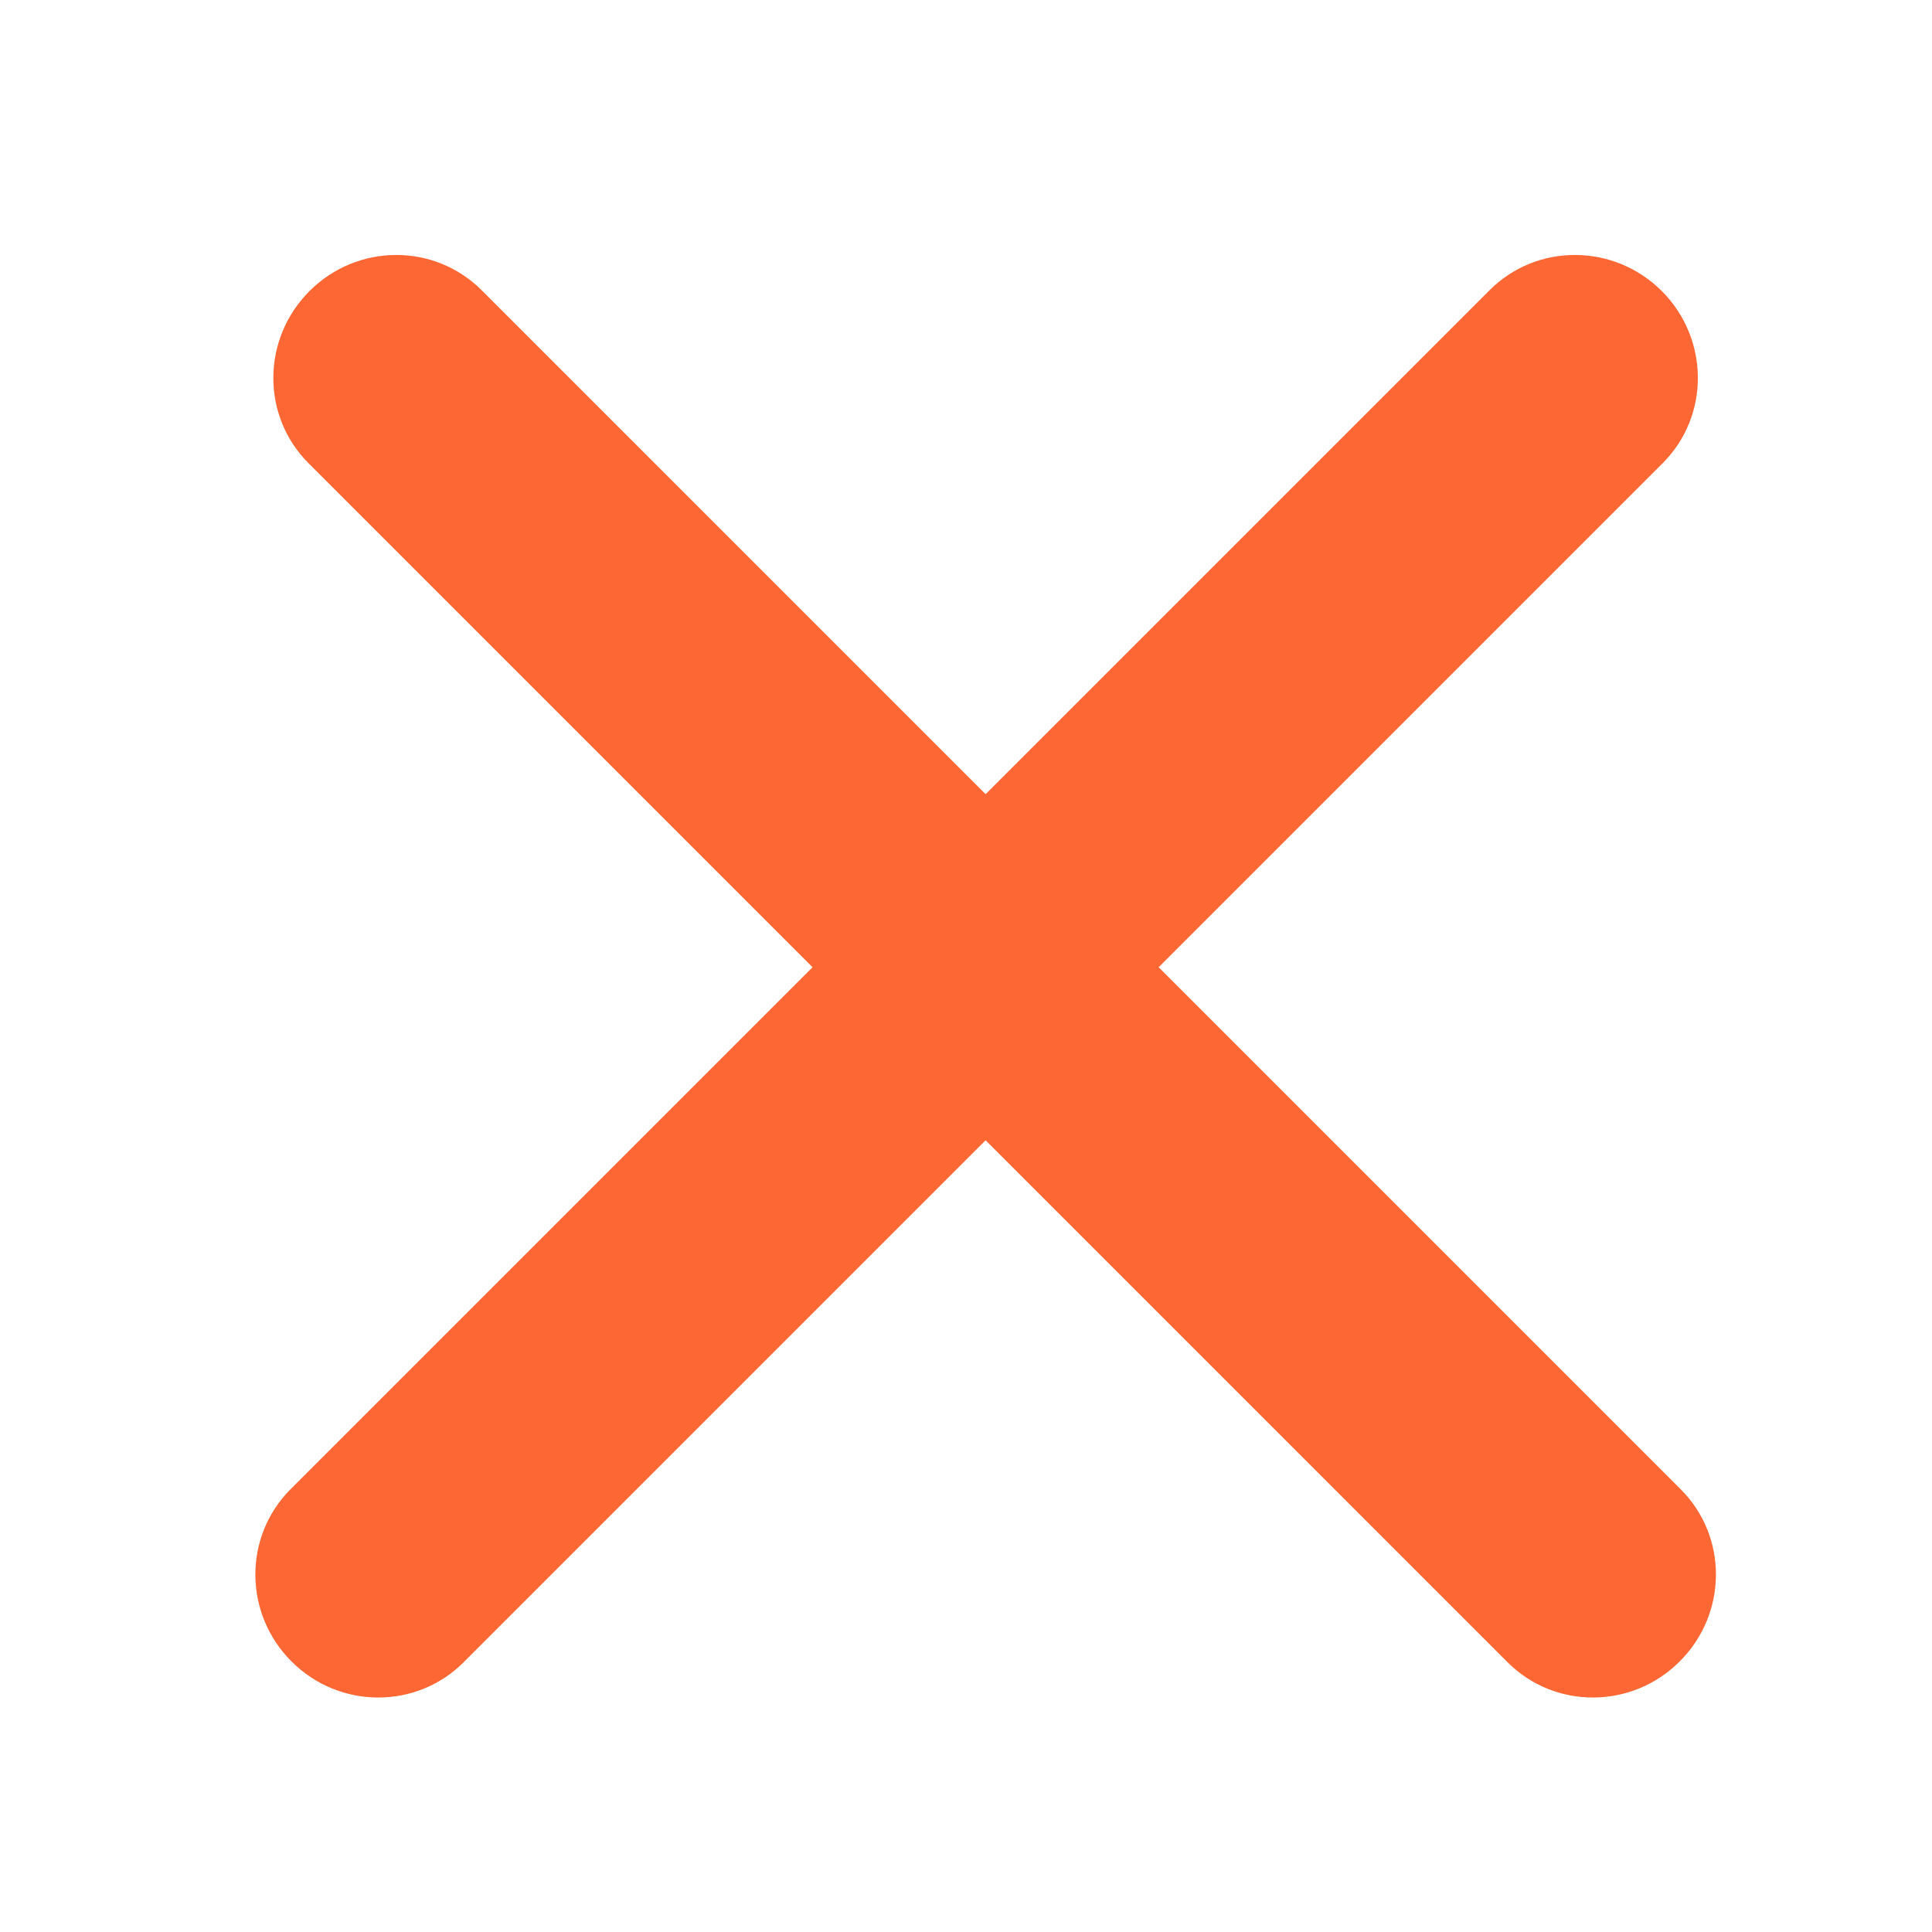
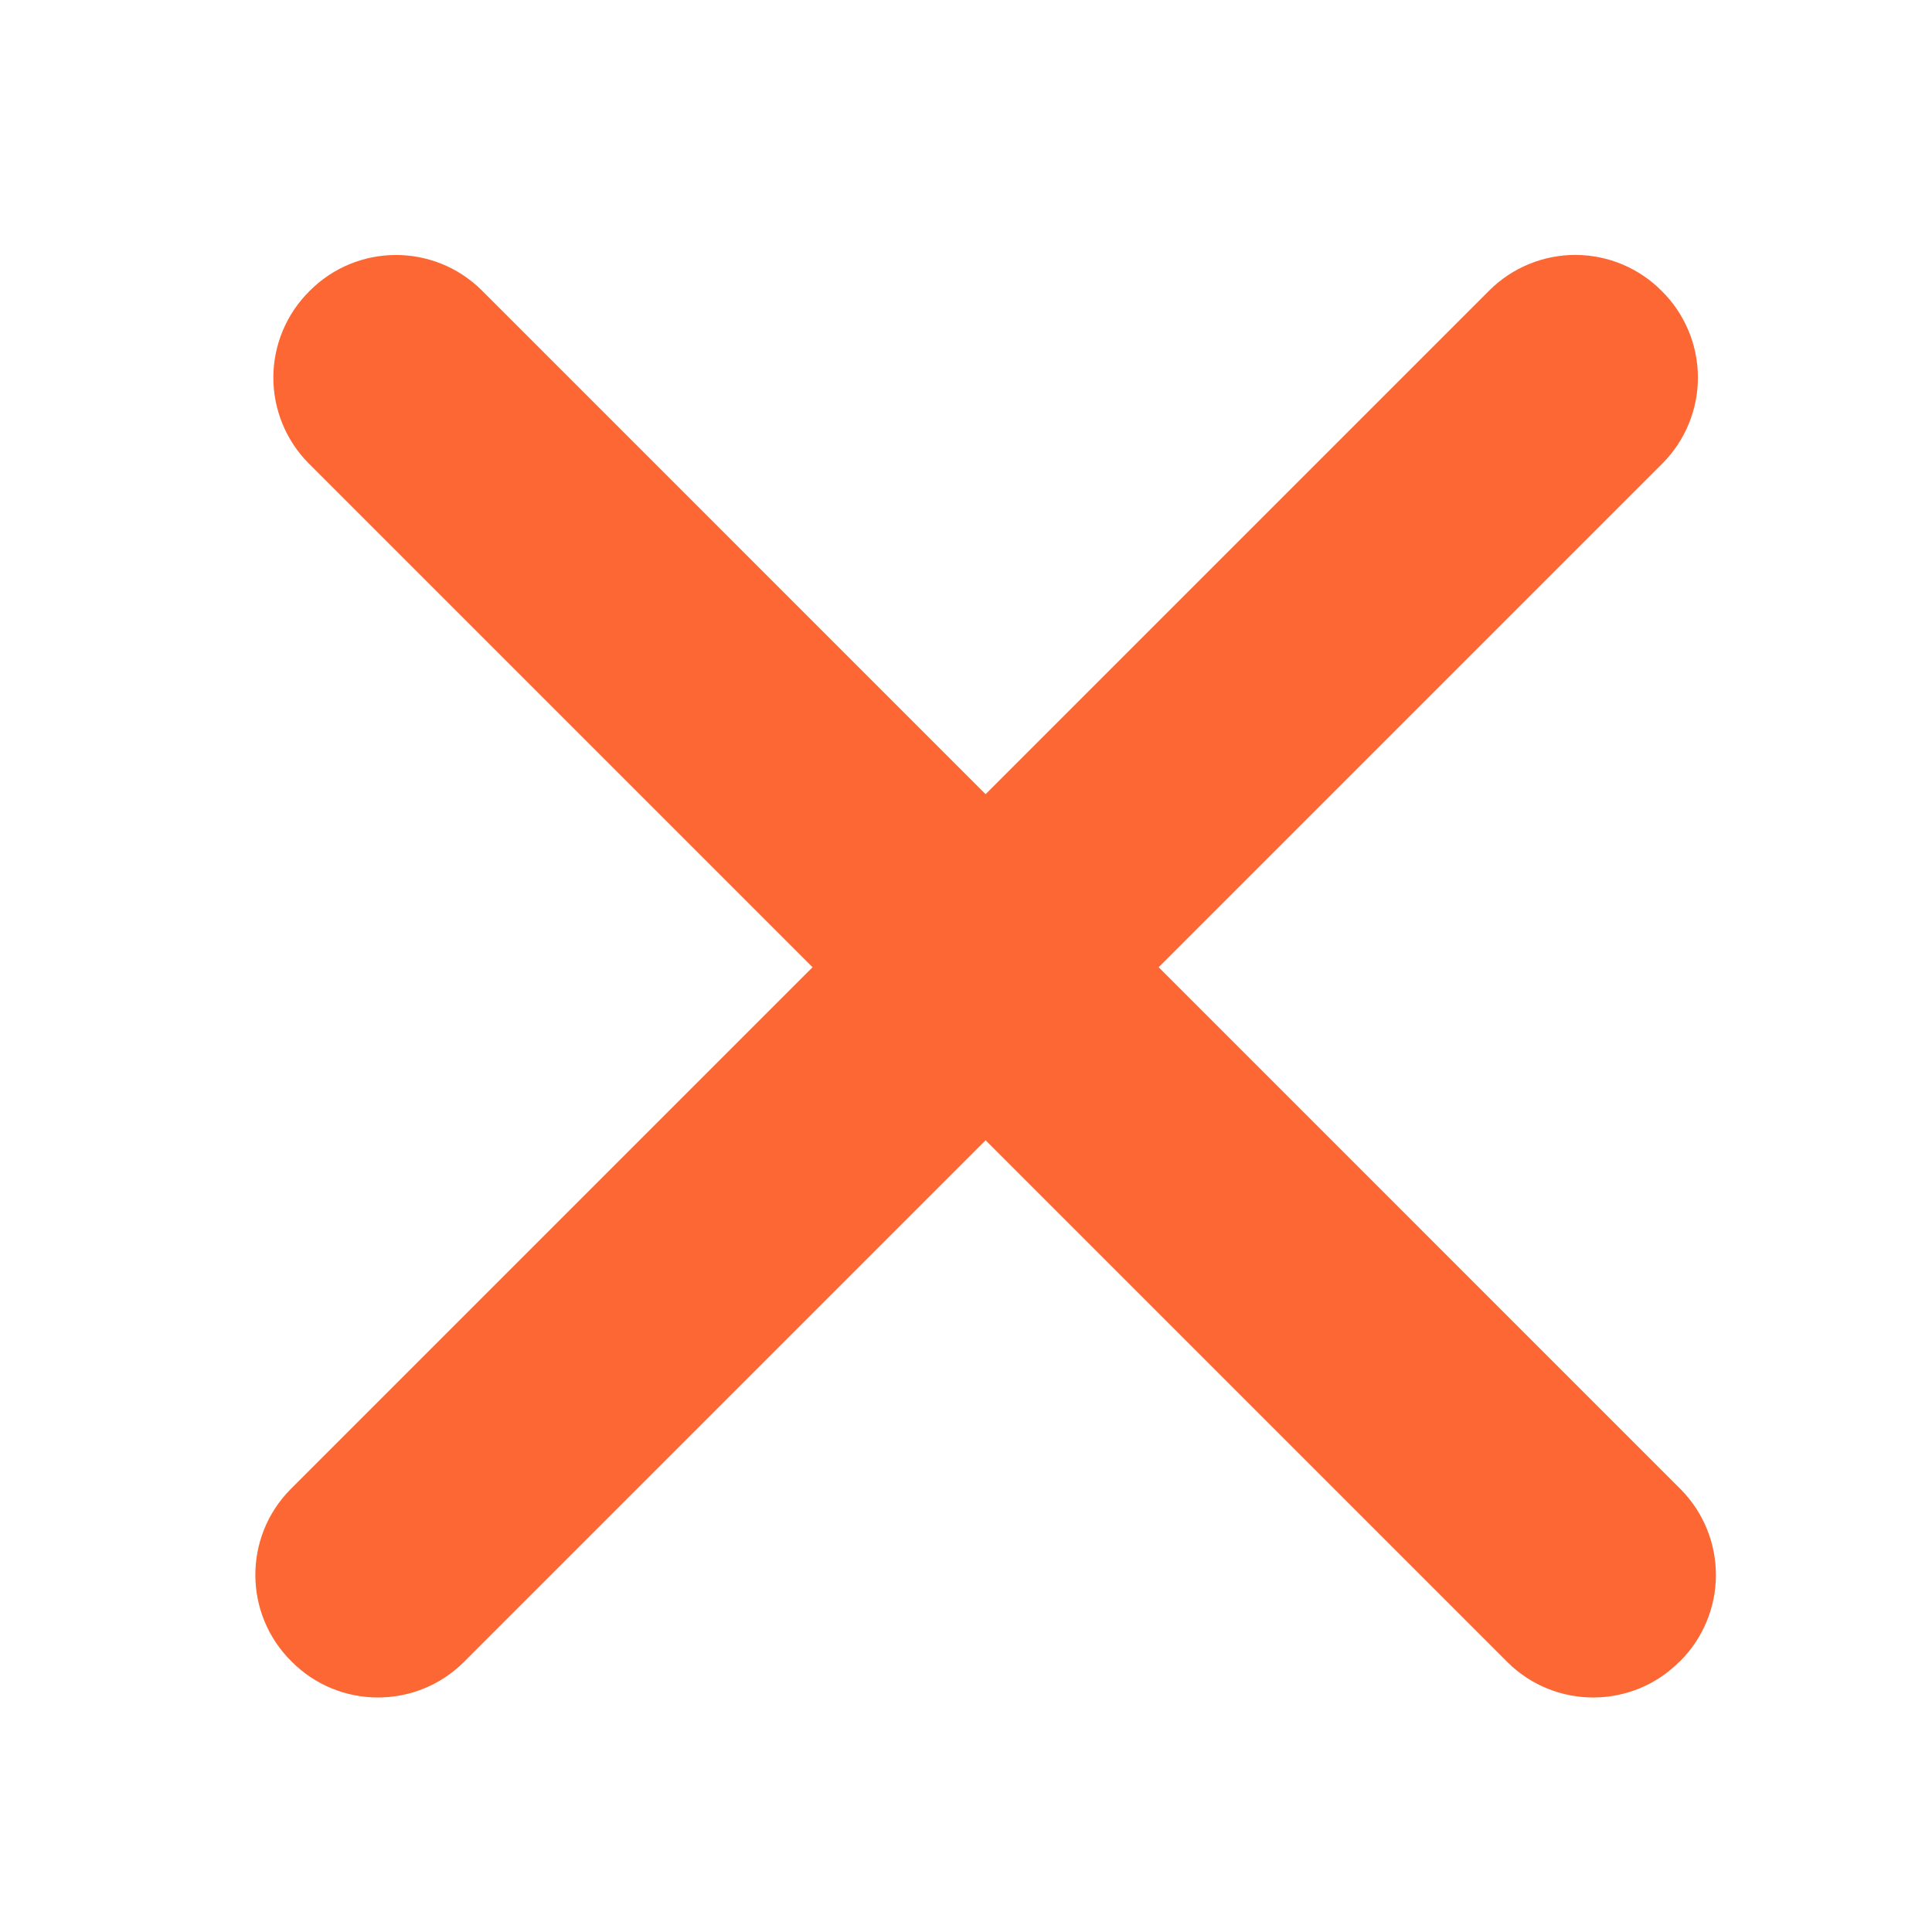
<svg xmlns="http://www.w3.org/2000/svg" width="14" height="14" viewBox="0 0 14 14" fill="none">
-   <path fill-rule="evenodd" clip-rule="evenodd" d="M12.172 12.039C12.519 11.693 12.522 11.134 12.179 10.792L8.396 7.009L12.048 3.357C12.391 3.014 12.388 2.456 12.042 2.109C11.695 1.763 11.137 1.76 10.794 2.103L7.142 5.755L3.49 2.103C3.147 1.76 2.589 1.763 2.243 2.109C1.896 2.456 1.893 3.014 2.236 3.357L5.888 7.009L2.105 10.792C1.763 11.135 1.766 11.693 2.112 12.039C2.458 12.386 3.017 12.388 3.359 12.046L7.142 8.263L10.925 12.046C11.268 12.388 11.826 12.386 12.172 12.039Z" fill="#FC6733" />
+   <path fill-rule="evenodd" clip-rule="evenodd" d="M12.172 12.04a.882.882 0 0 0 .007-1.248L8.396 7.009l3.652-3.652a.882.882 0 0 0-.006-1.248.882.882 0 0 0-1.248-.006L7.142 5.755 3.49 2.103a.882.882 0 0 0-1.247.006.882.882 0 0 0-.007 1.248l3.652 3.652-3.783 3.783a.882.882 0 0 0 .007 1.247.882.882 0 0 0 1.247.007l3.783-3.783 3.783 3.783a.882.882 0 0 0 1.247-.007z" fill="#FC6733" />
</svg>
